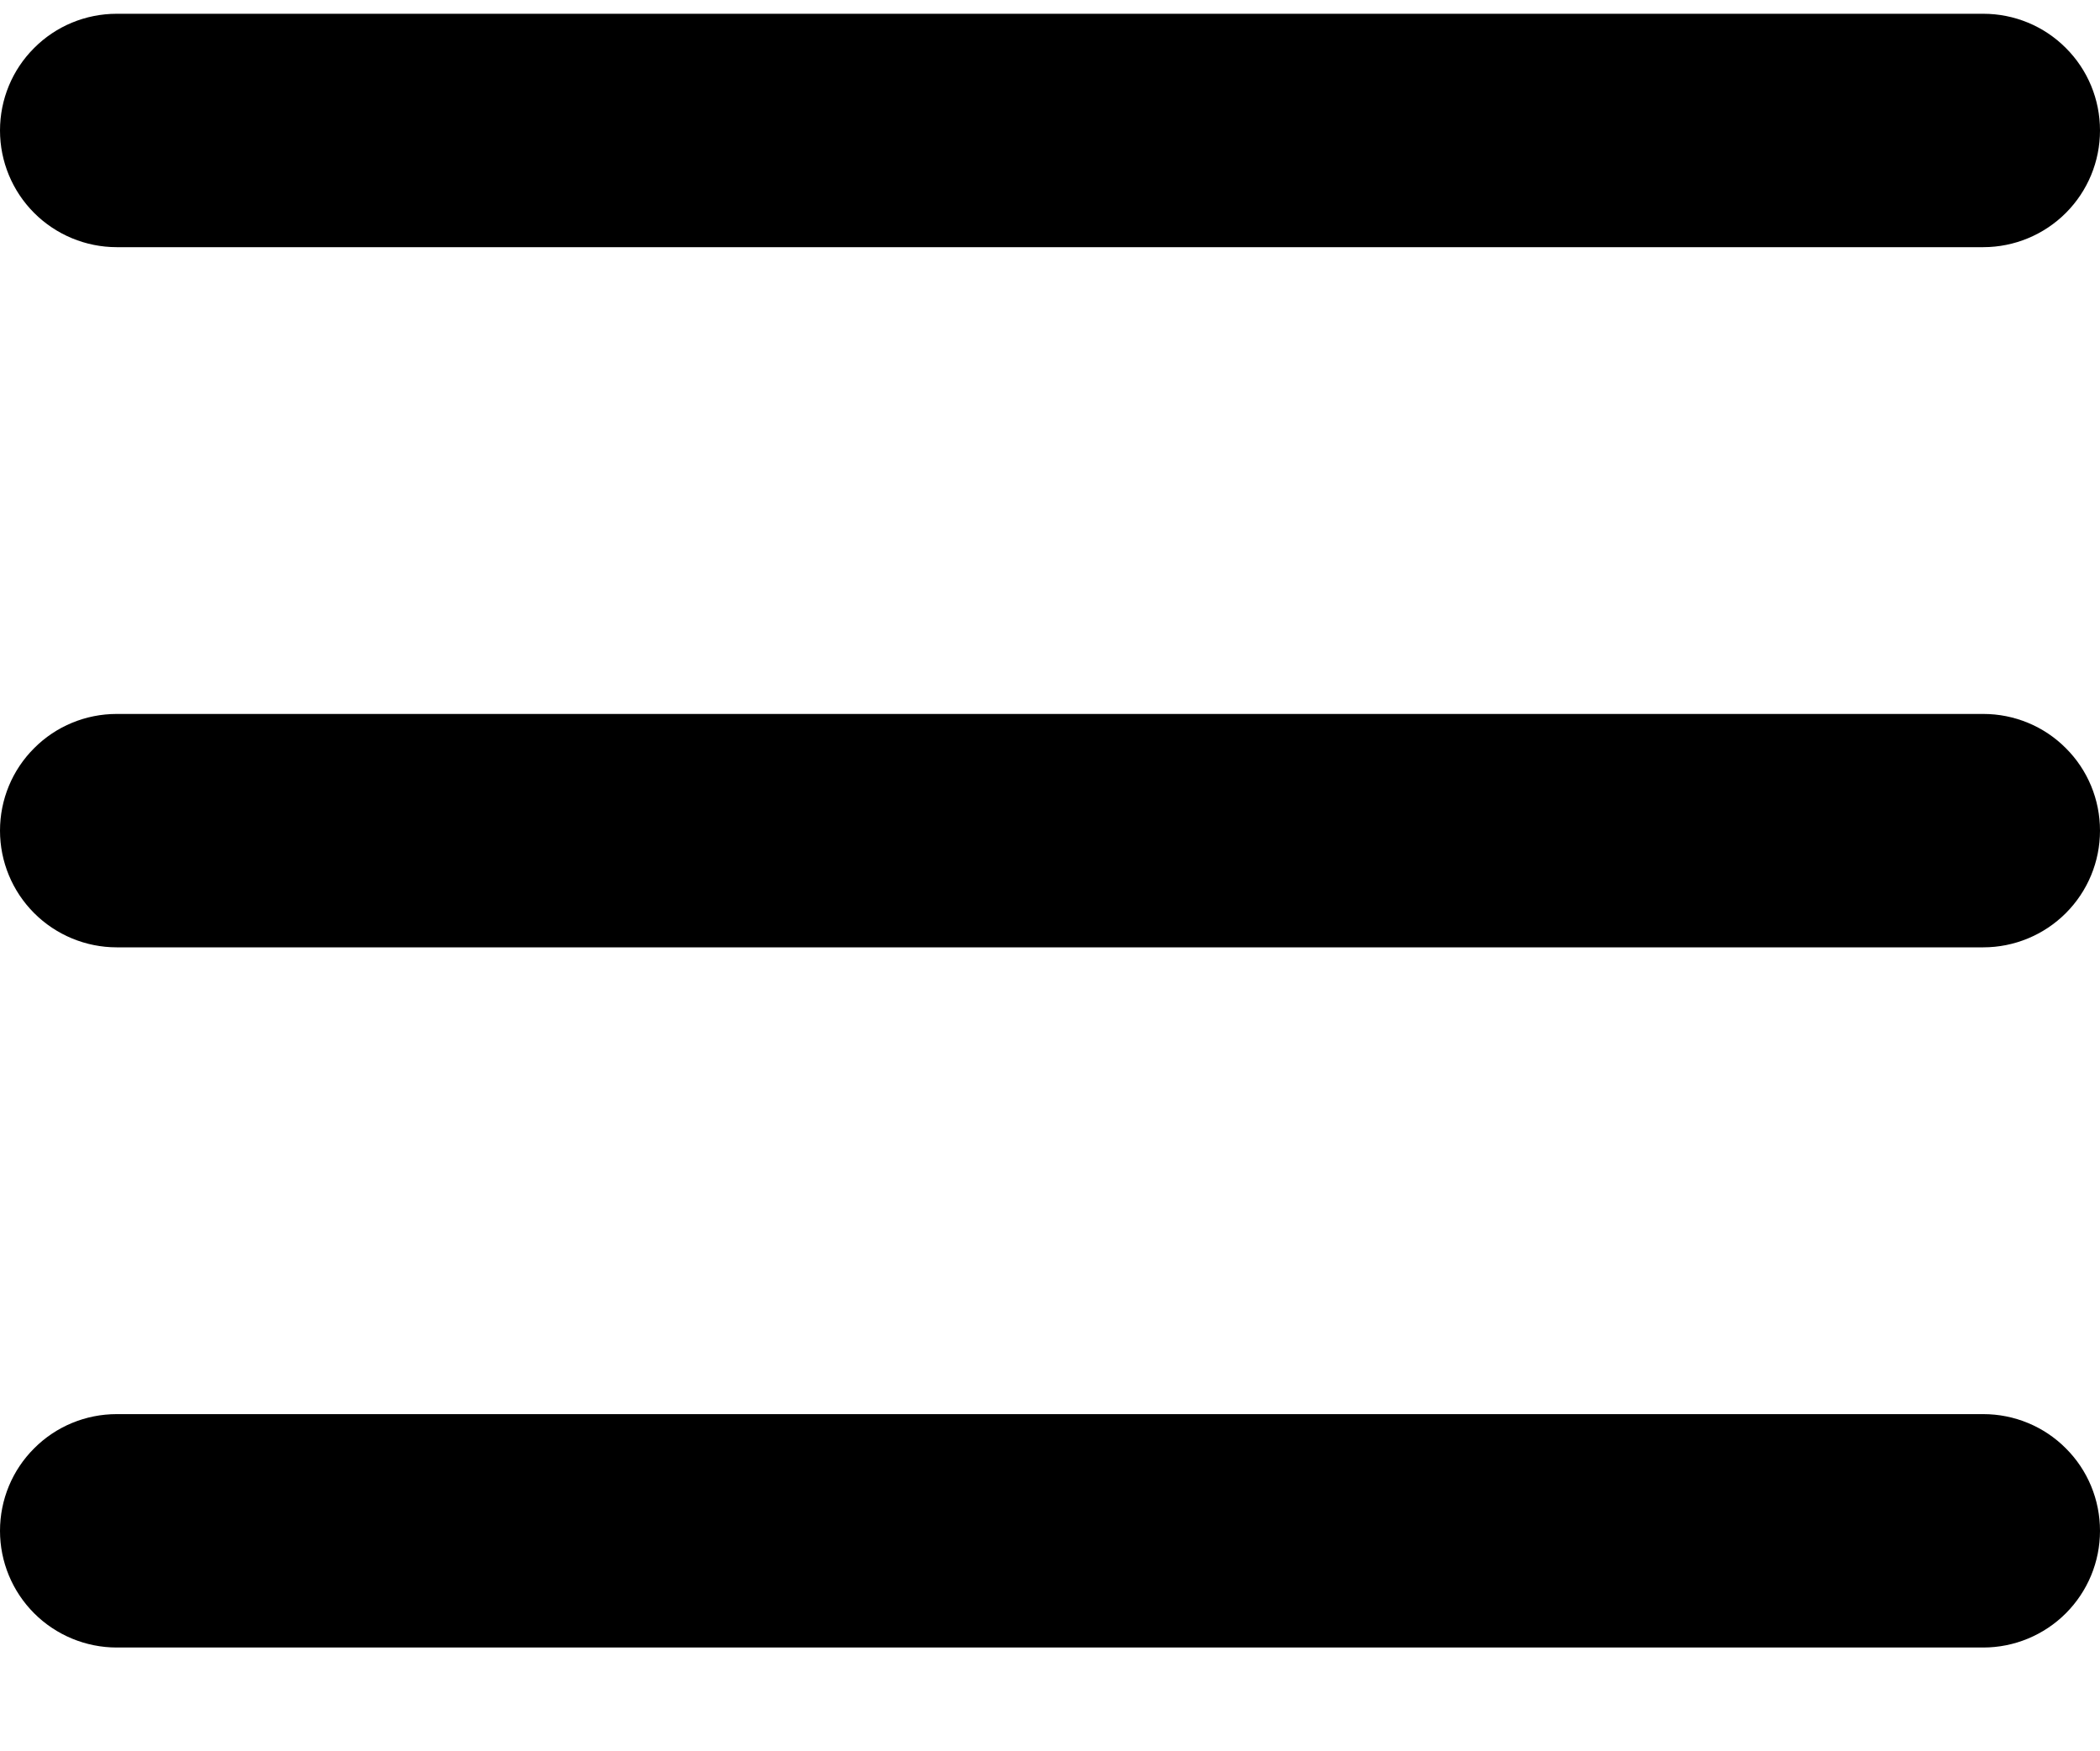
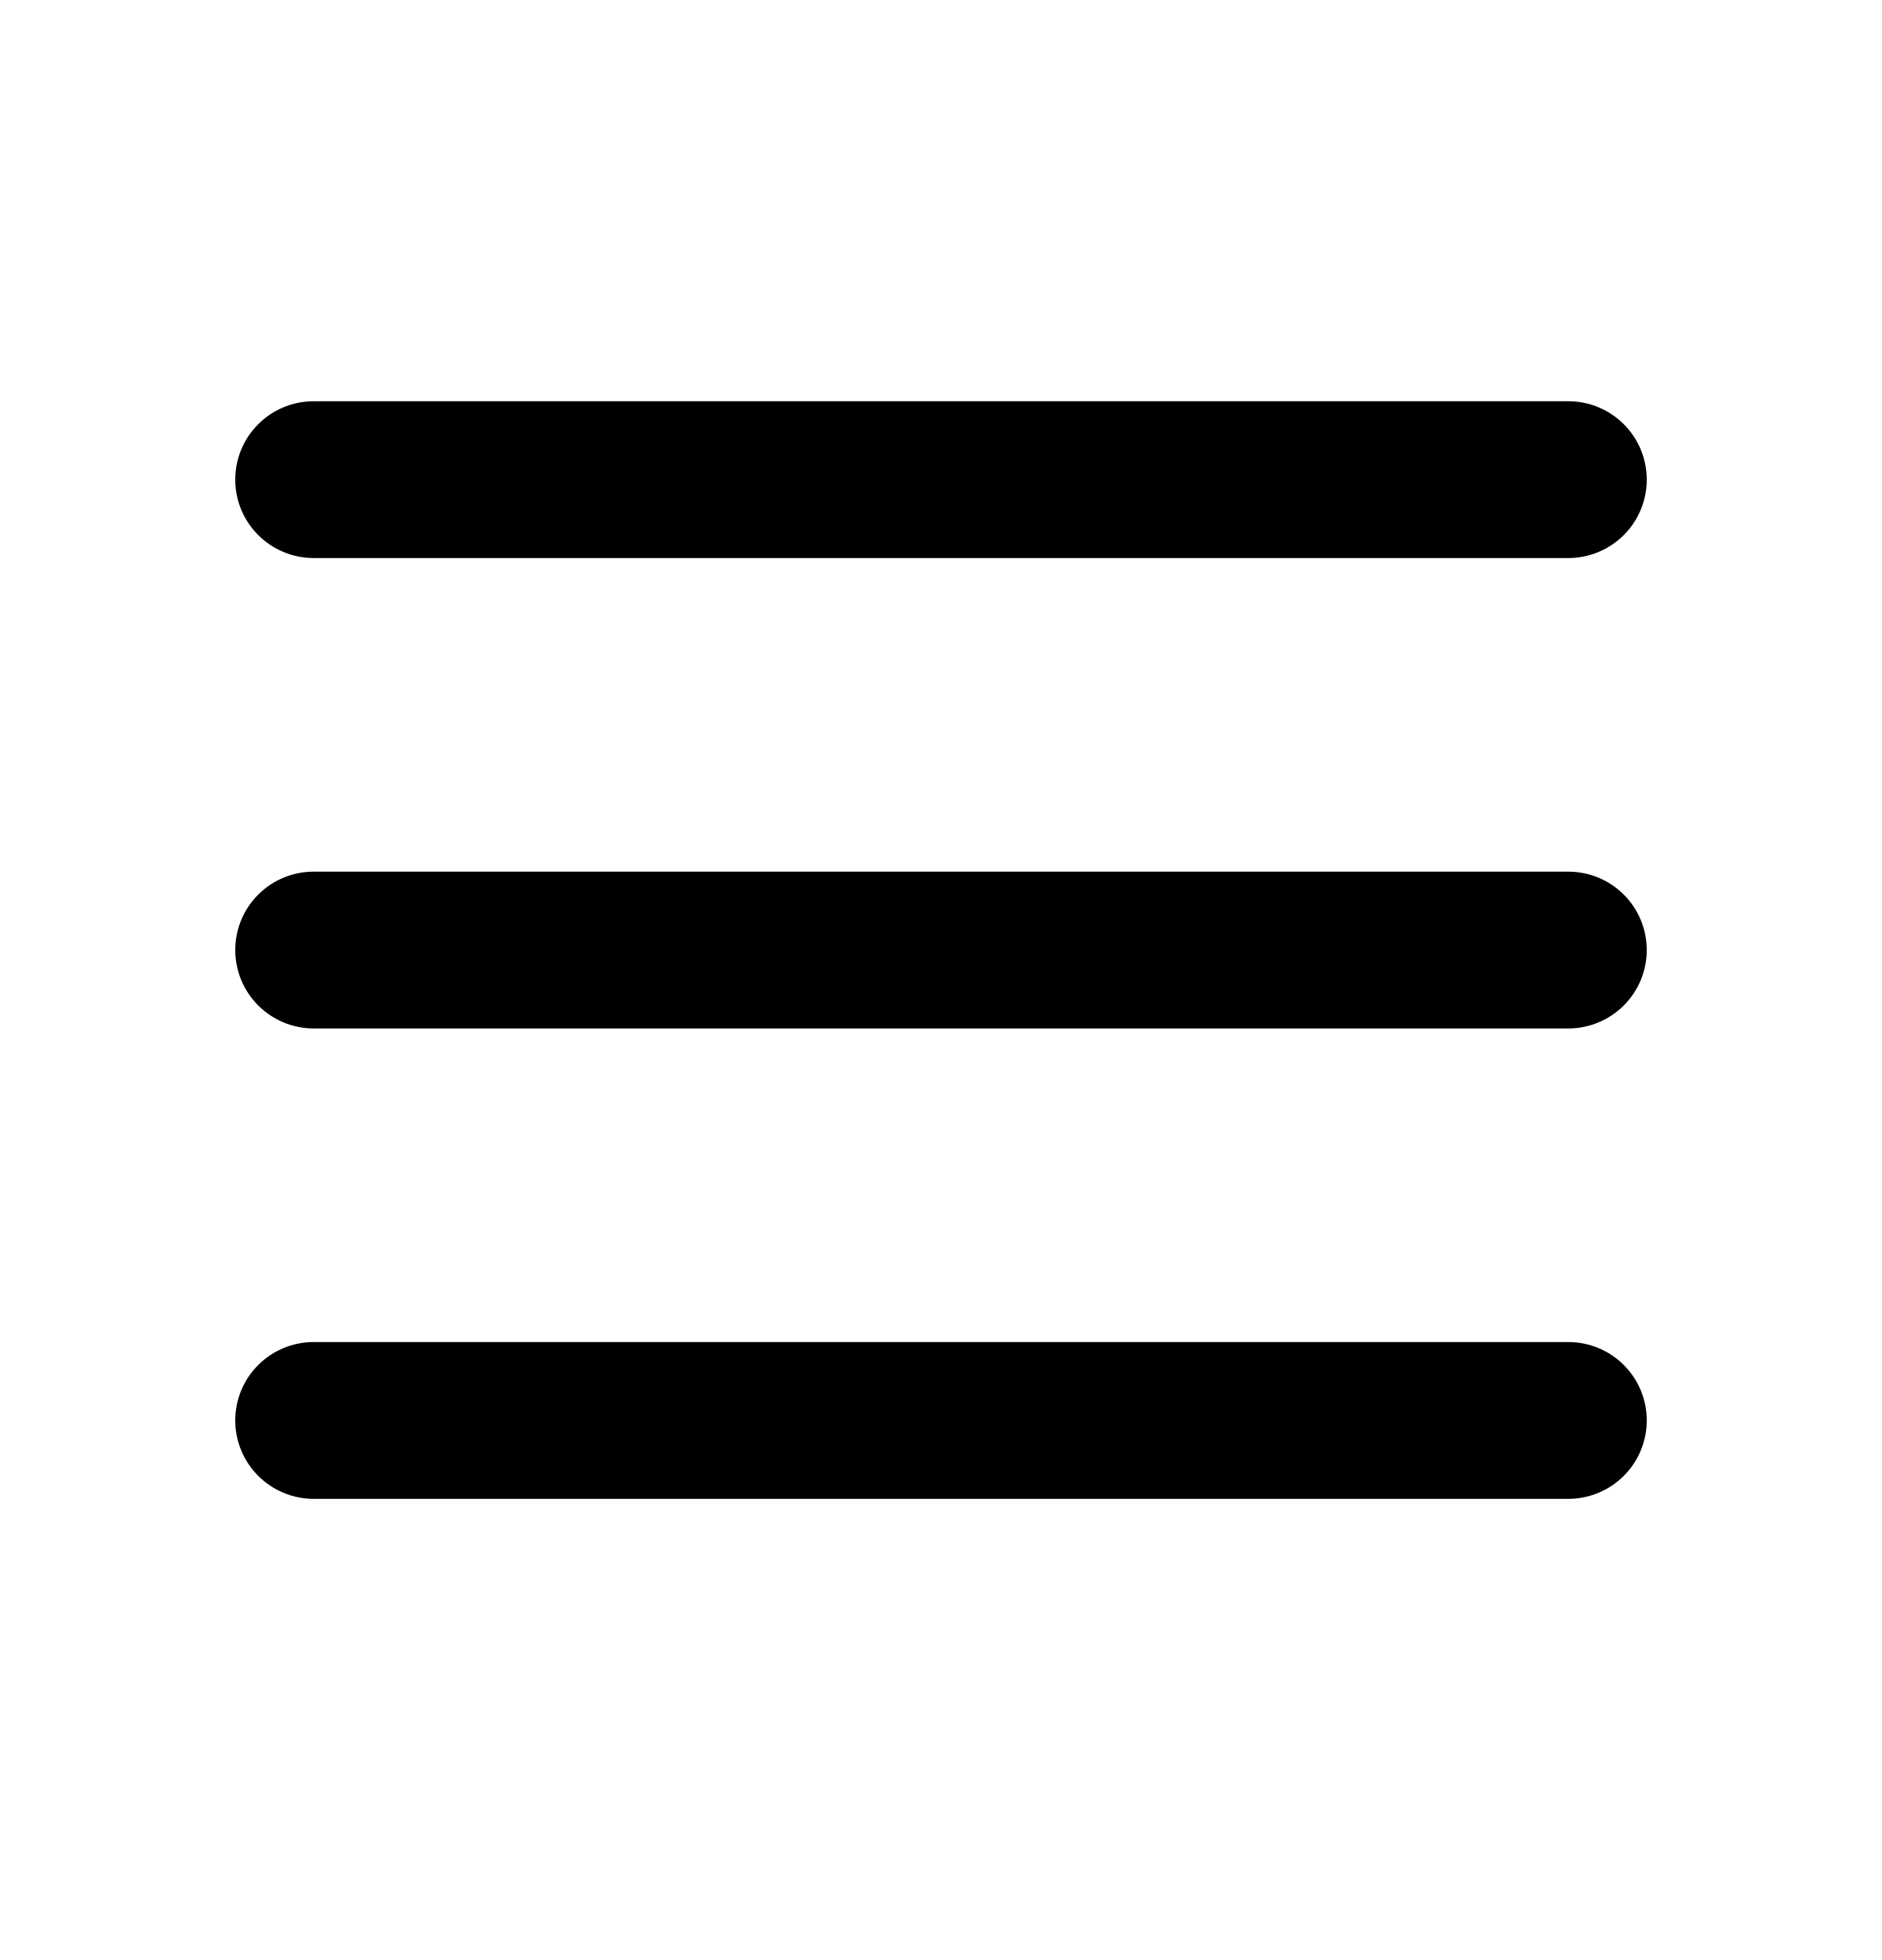
- <svg xmlns="http://www.w3.org/2000/svg" width="18" height="15" viewBox="0 0 18 15" fill="none">
-   <path fill-rule="evenodd" clip-rule="evenodd" d="M1 0.118C0.735 0.118 0.48 0.223 0.293 0.411C0.105 0.598 0 0.852 0 1.118C0 1.383 0.105 1.637 0.293 1.825C0.48 2.012 0.735 2.118 1 2.118H17C17.265 2.118 17.52 2.012 17.707 1.825C17.895 1.637 18 1.383 18 1.118C18 0.852 17.895 0.598 17.707 0.411C17.52 0.223 17.265 0.118 17 0.118H1ZM0 7.118C0 6.852 0.105 6.598 0.293 6.411C0.48 6.223 0.735 6.118 1 6.118H17C17.265 6.118 17.52 6.223 17.707 6.411C17.895 6.598 18 6.852 18 7.118C18 7.383 17.895 7.637 17.707 7.825C17.52 8.012 17.265 8.118 17 8.118H1C0.735 8.118 0.48 8.012 0.293 7.825C0.105 7.637 0 7.383 0 7.118ZM0 13.118C0 12.852 0.105 12.598 0.293 12.411C0.48 12.223 0.735 12.118 1 12.118H17C17.265 12.118 17.52 12.223 17.707 12.411C17.895 12.598 18 12.852 18 13.118C18 13.383 17.895 13.637 17.707 13.825C17.52 14.012 17.265 14.118 17 14.118H1C0.735 14.118 0.48 14.012 0.293 13.825C0.105 13.637 0 13.383 0 13.118Z" fill="#000" />
+ <svg xmlns="http://www.w3.org/2000/svg" width="24" height="25" viewBox="0 0 24 25" fill="none">
+   <path fill-rule="evenodd" clip-rule="evenodd" d="M4 5.118C3.735 5.118 3.48 5.223 3.293 5.411C3.105 5.598 3 5.852 3 6.118C3 6.383 3.105 6.637 3.293 6.825C3.48 7.012 3.735 7.118 4 7.118H20C20.265 7.118 20.52 7.012 20.707 6.825C20.895 6.637 21 6.383 21 6.118C21 5.852 20.895 5.598 20.707 5.411C20.52 5.223 20.265 5.118 20 5.118H4ZM3 12.118C3 11.852 3.105 11.598 3.293 11.411C3.48 11.223 3.735 11.118 4 11.118H20C20.265 11.118 20.52 11.223 20.707 11.411C20.895 11.598 21 11.852 21 12.118C21 12.383 20.895 12.637 20.707 12.825C20.52 13.012 20.265 13.118 20 13.118H4C3.735 13.118 3.48 13.012 3.293 12.825C3.105 12.637 3 12.383 3 12.118ZM3 18.118C3 17.852 3.105 17.598 3.293 17.411C3.48 17.223 3.735 17.118 4 17.118H20C20.265 17.118 20.52 17.223 20.707 17.411C20.895 17.598 21 17.852 21 18.118C21 18.383 20.895 18.637 20.707 18.825C20.52 19.012 20.265 19.118 20 19.118H4C3.735 19.118 3.48 19.012 3.293 18.825C3.105 18.637 3 18.383 3 18.118Z" fill="black" />
</svg>
